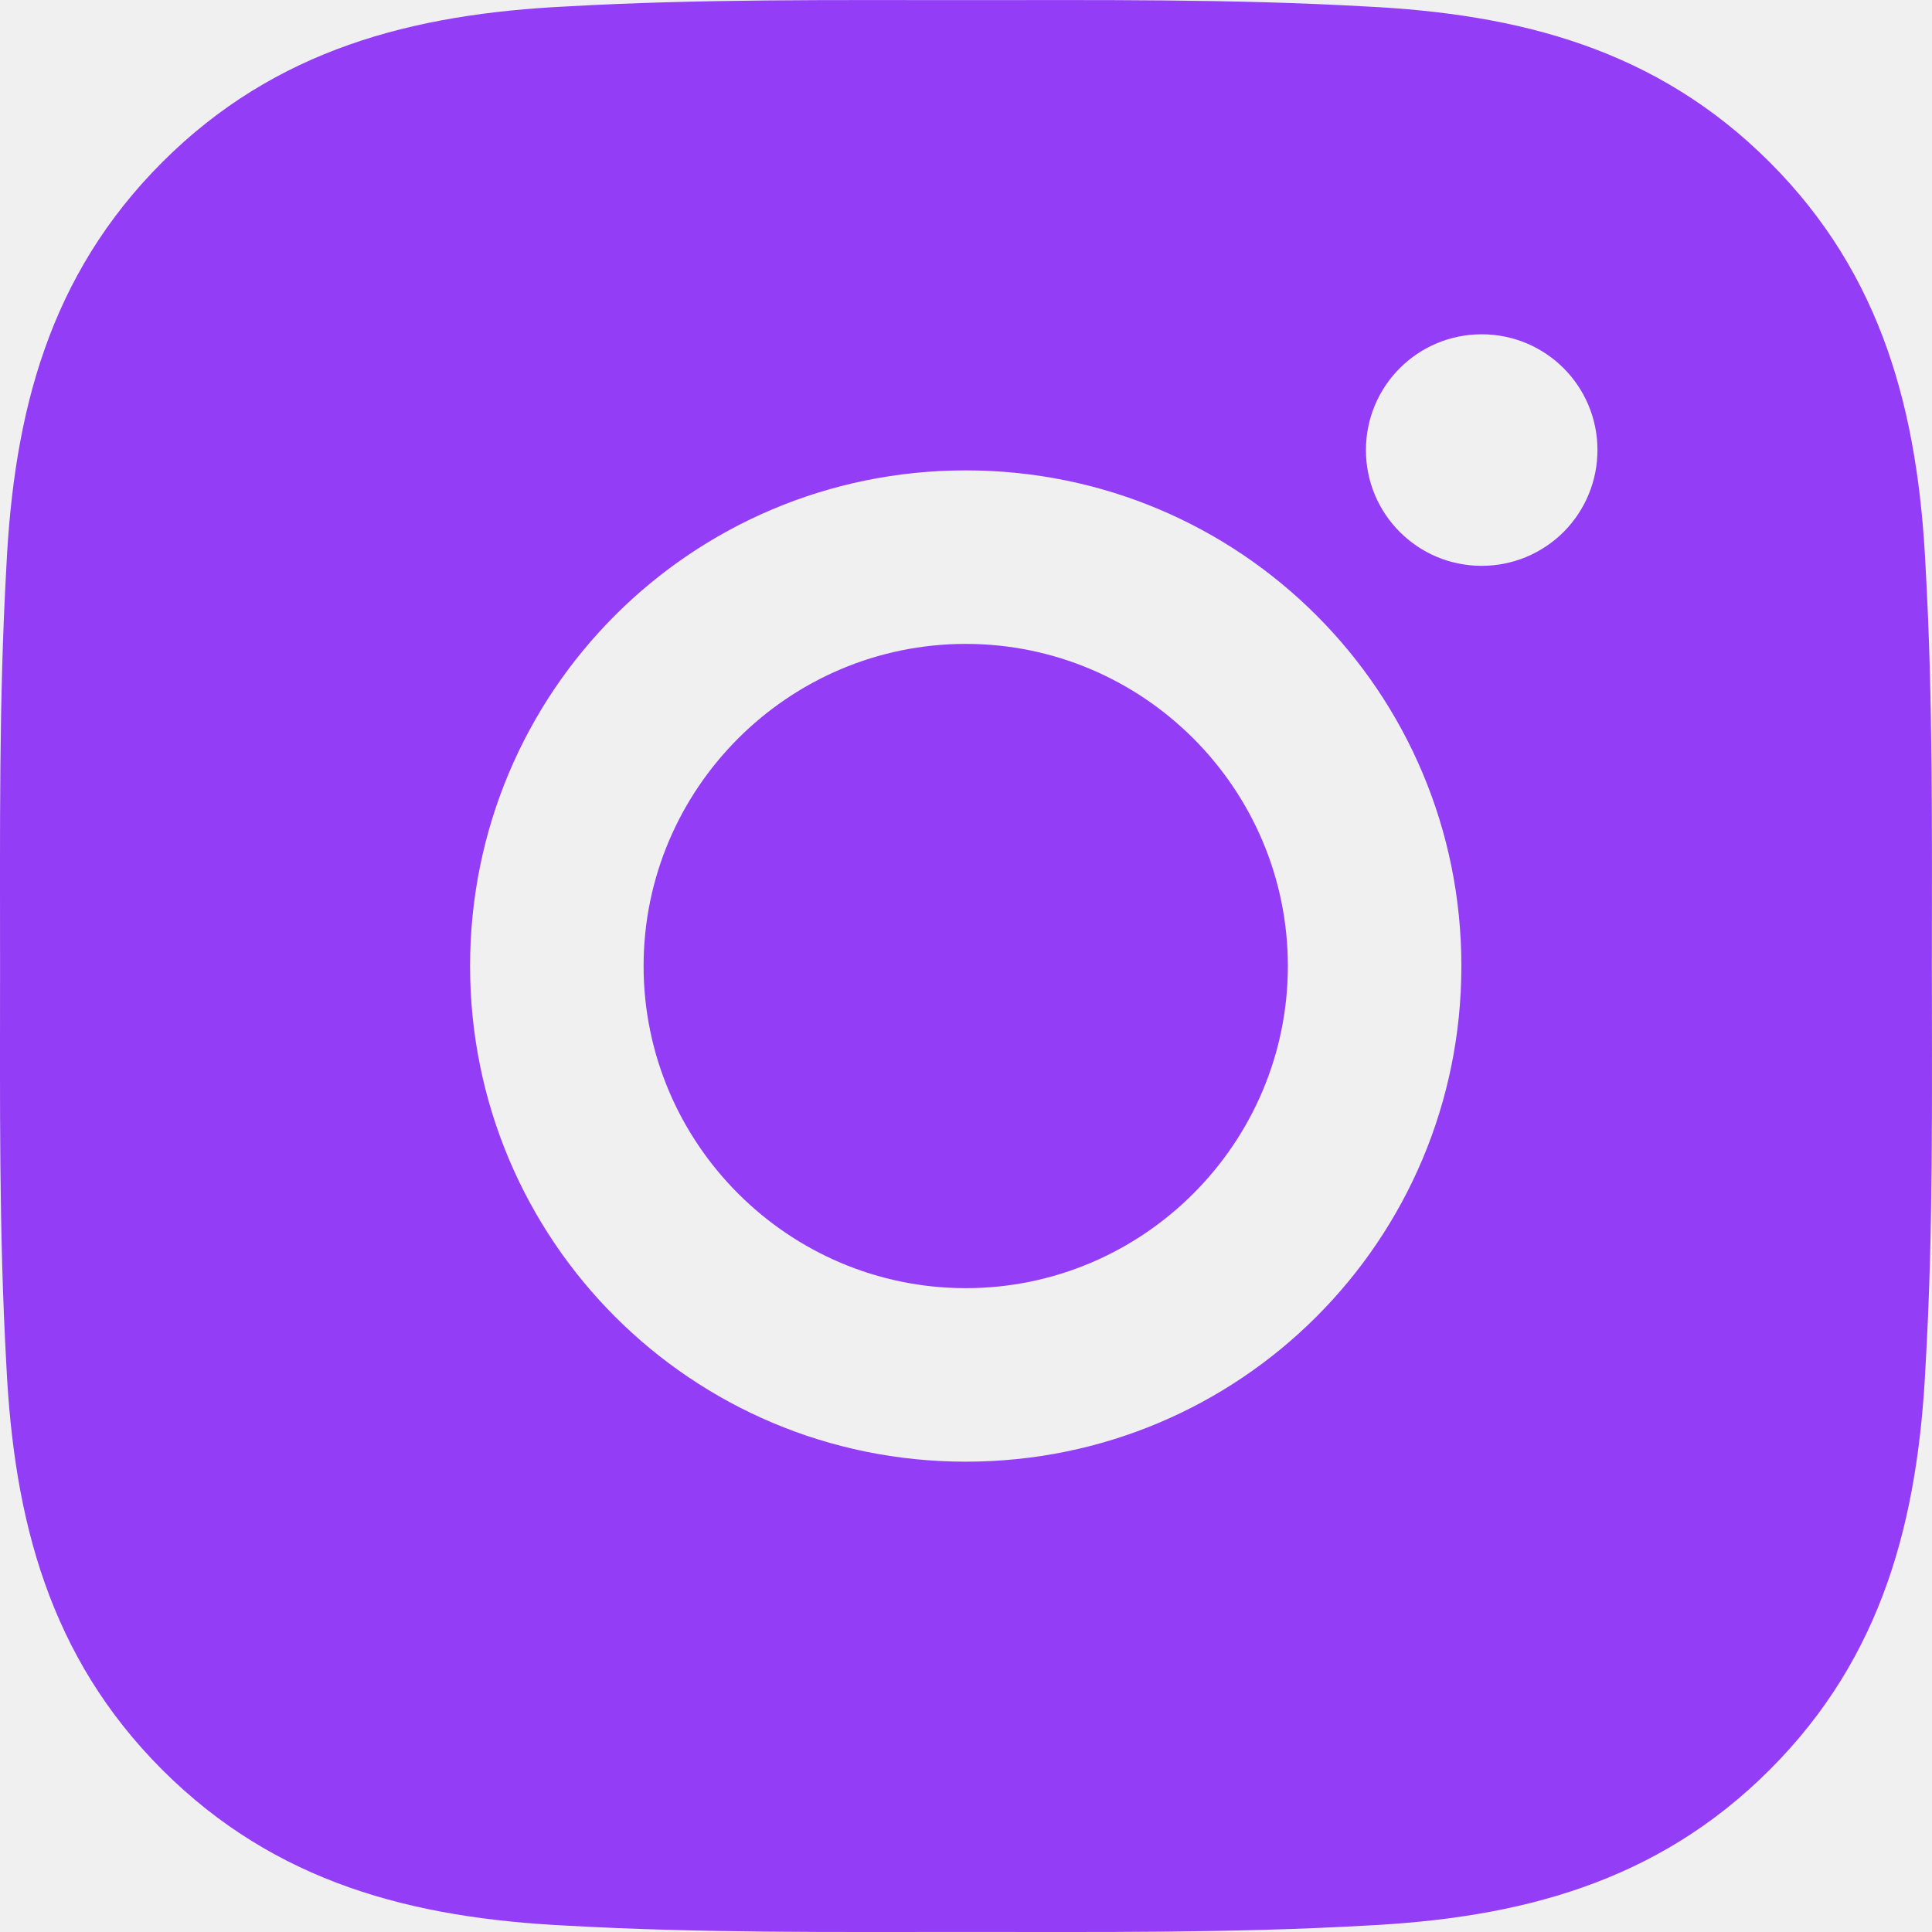
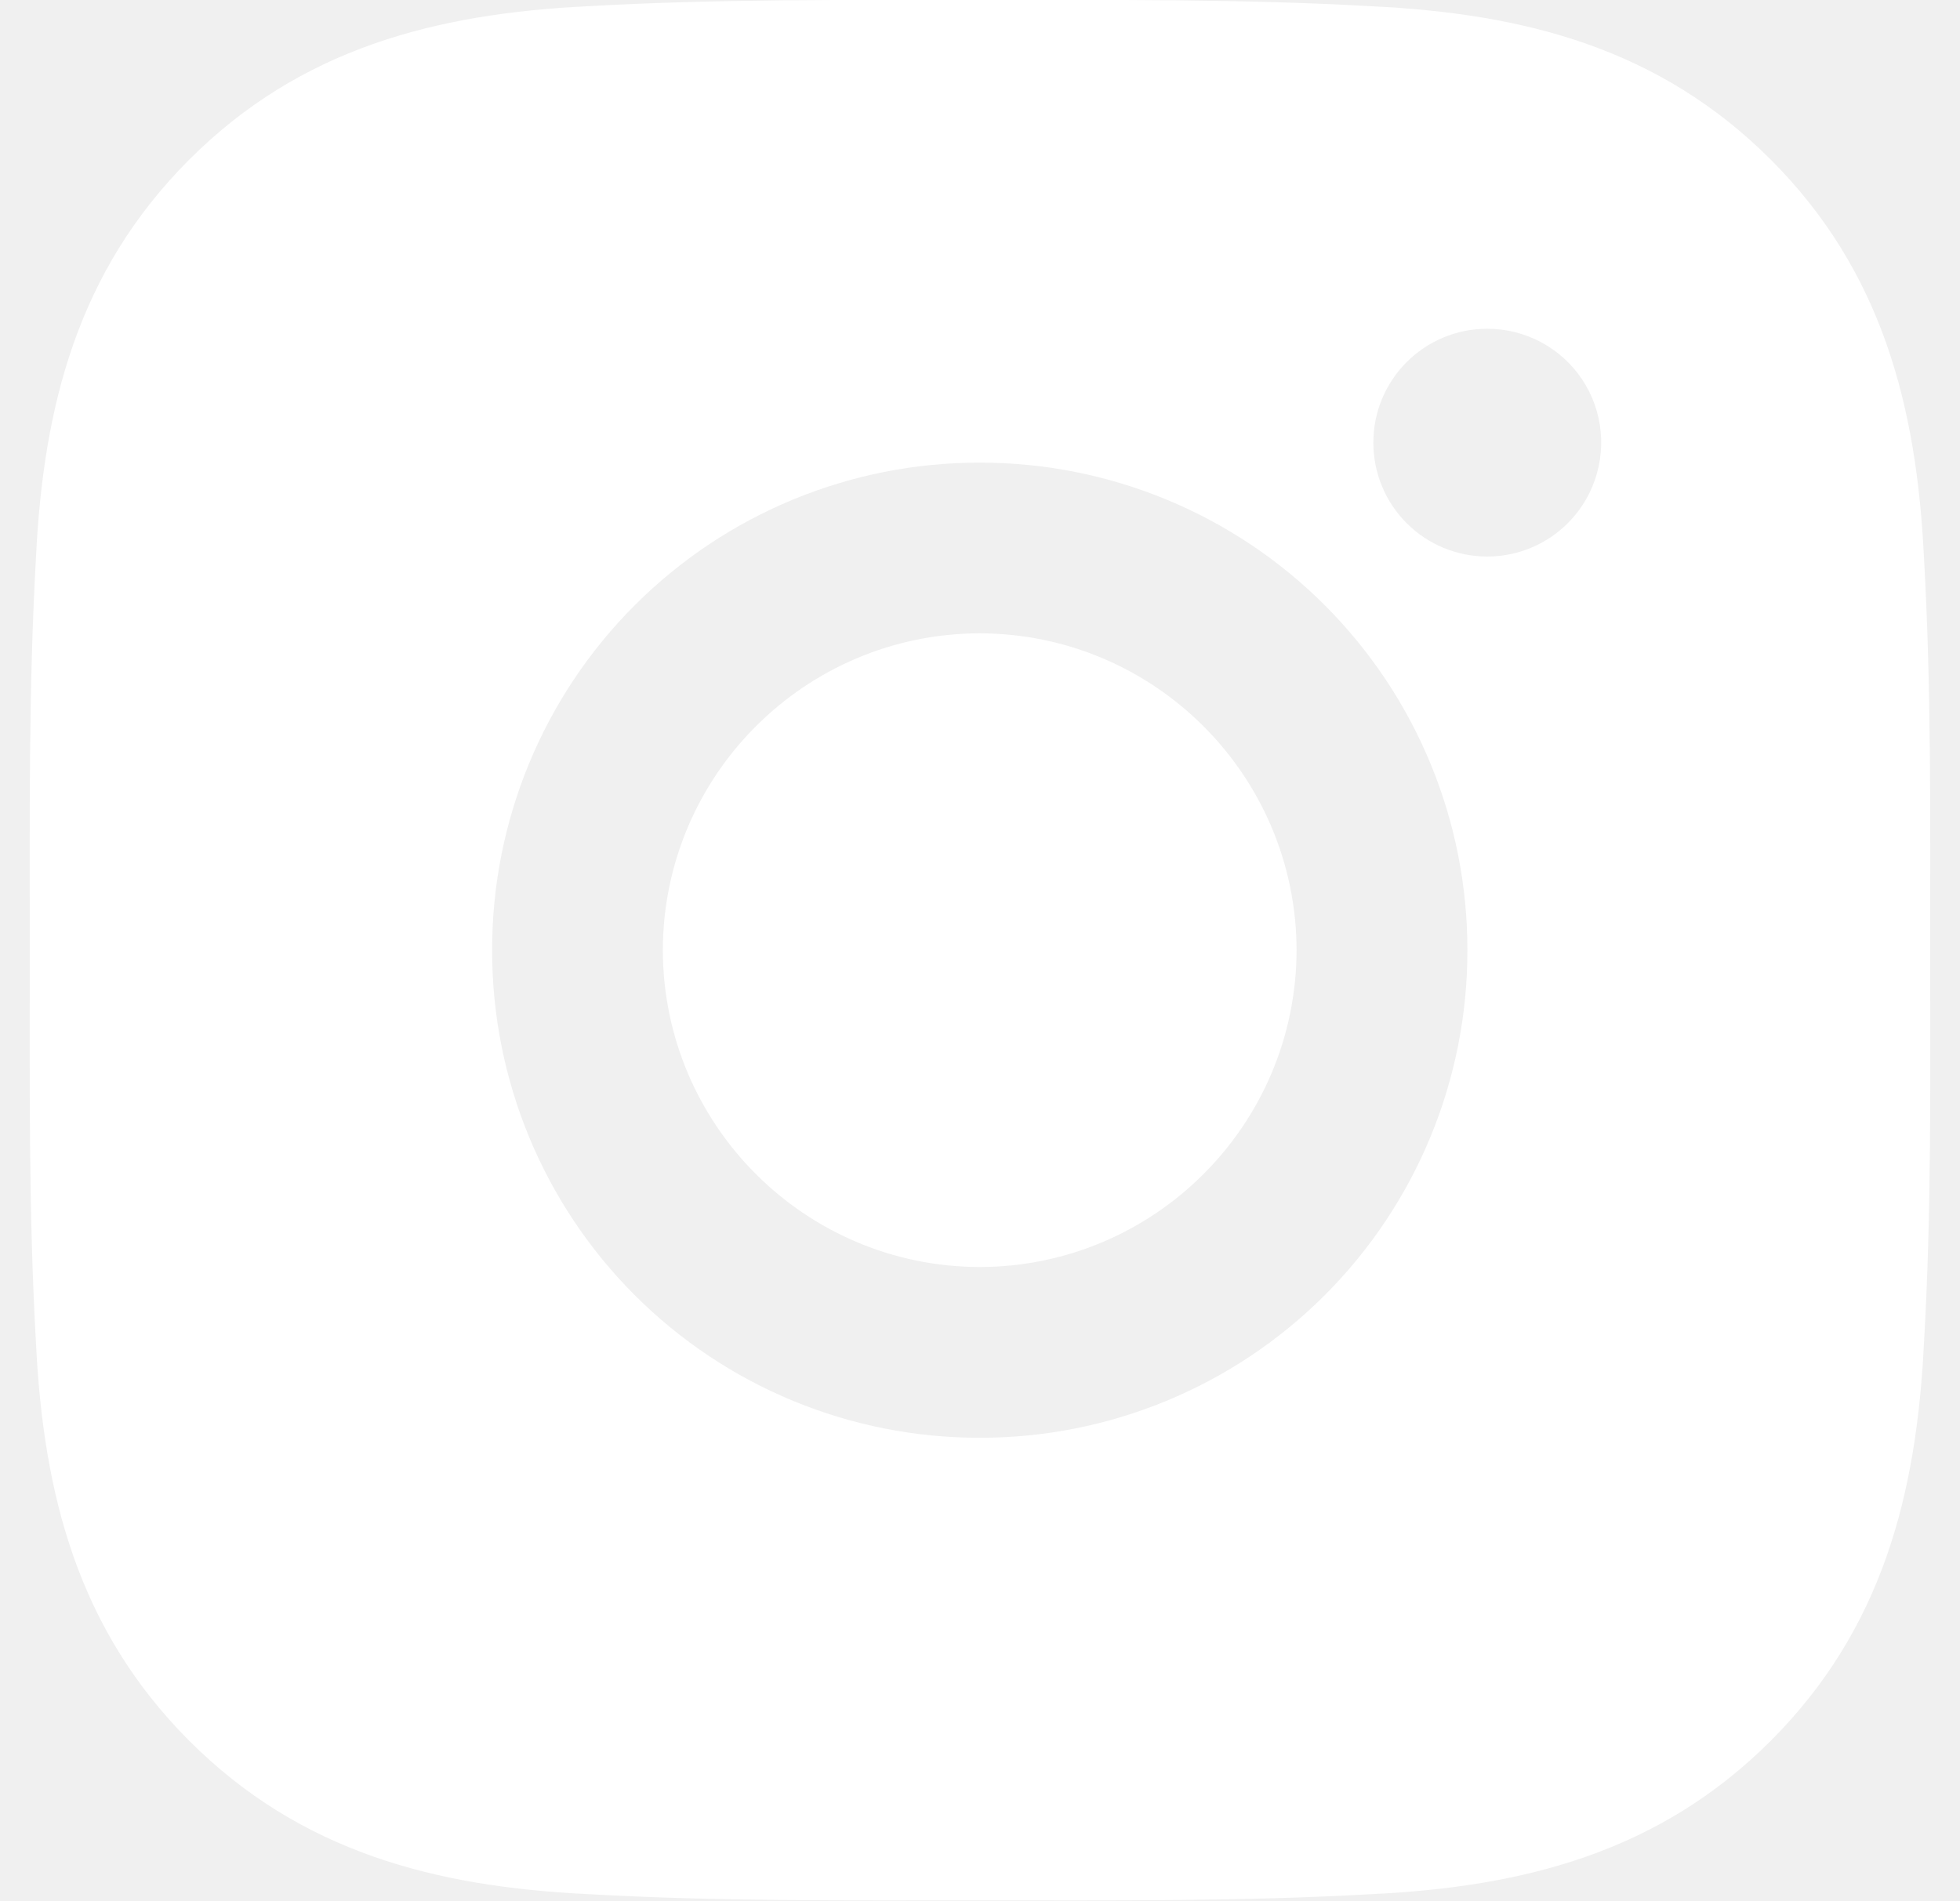
- <svg xmlns="http://www.w3.org/2000/svg" width="32" height="32" viewBox="0 0 32 32" fill="none">
-   <path d="M15.996 10.665C13.058 10.665 10.66 13.062 10.66 16C10.66 18.938 13.058 21.336 15.996 21.336C18.934 21.336 21.331 18.938 21.331 16C21.331 13.062 18.934 10.665 15.996 10.665ZM31.998 16C31.998 13.791 32.018 11.601 31.894 9.396C31.77 6.834 31.186 4.561 29.312 2.687C27.435 0.81 25.166 0.23 22.604 0.106C20.395 -0.018 18.205 0.002 16 0.002C13.79 0.002 11.601 -0.018 9.395 0.106C6.834 0.23 4.56 0.814 2.687 2.687C0.81 4.565 0.229 6.834 0.105 9.396C-0.019 11.605 0.001 13.795 0.001 16C0.001 18.206 -0.019 20.399 0.105 22.605C0.229 25.166 0.814 27.44 2.687 29.313C4.564 31.19 6.834 31.771 9.395 31.895C11.605 32.019 13.794 31.999 16 31.999C18.209 31.999 20.399 32.019 22.604 31.895C25.166 31.771 27.439 31.186 29.312 29.313C31.19 27.436 31.77 25.166 31.894 22.605C32.022 20.399 31.998 18.21 31.998 16ZM15.996 24.21C11.453 24.21 7.786 20.543 7.786 16C7.786 11.457 11.453 7.791 15.996 7.791C20.539 7.791 24.205 11.457 24.205 16C24.205 20.543 20.539 24.21 15.996 24.21ZM24.541 9.372C23.481 9.372 22.624 8.515 22.624 7.455C22.624 6.394 23.481 5.537 24.541 5.537C25.602 5.537 26.459 6.394 26.459 7.455C26.459 7.706 26.41 7.956 26.313 8.189C26.217 8.421 26.076 8.633 25.898 8.811C25.72 8.989 25.508 9.13 25.275 9.227C25.043 9.323 24.793 9.372 24.541 9.372Z" fill="#933DF6" />
+ <svg xmlns="http://www.w3.org/2000/svg" viewBox="0 0 33 32" fill="none">
+   <path d="M16.496 10.664A5.347 5.347 0 0 0 11.16 16a5.347 5.347 0 0 0 5.336 5.335A5.347 5.347 0 0 0 21.83 16a5.347 5.347 0 0 0-5.335-5.336ZM32.498 16c0-2.21.02-4.399-.104-6.604-.124-2.562-.708-4.836-2.581-6.709C27.934.81 25.666.23 23.104.106 20.894-.02 18.705 0 16.5 0c-2.21 0-4.4-.02-6.605.105C7.334.23 5.06.814 3.187 2.687 1.31 4.564.729 6.834.605 9.396.481 11.606.501 13.794.501 16c0 2.205-.02 4.399.104 6.604.124 2.562.709 4.835 2.582 6.709 1.877 1.877 4.147 2.457 6.708 2.581 2.21.125 4.4.105 6.605.105 2.21 0 4.399.02 6.604-.105 2.562-.124 4.835-.708 6.709-2.581 1.877-1.877 2.457-4.147 2.581-6.709.128-2.205.104-4.395.104-6.604Zm-16.002 8.21A8.198 8.198 0 0 1 8.286 16a8.198 8.198 0 0 1 8.21-8.21 8.198 8.198 0 0 1 8.21 8.21 8.198 8.198 0 0 1-8.21 8.21ZM25.04 9.371a1.915 1.915 0 0 1-1.917-1.918c0-1.06.857-1.917 1.917-1.917a1.915 1.915 0 0 1 1.772 2.651 1.916 1.916 0 0 1-1.772 1.184Z" fill="#fff" />
</svg>
